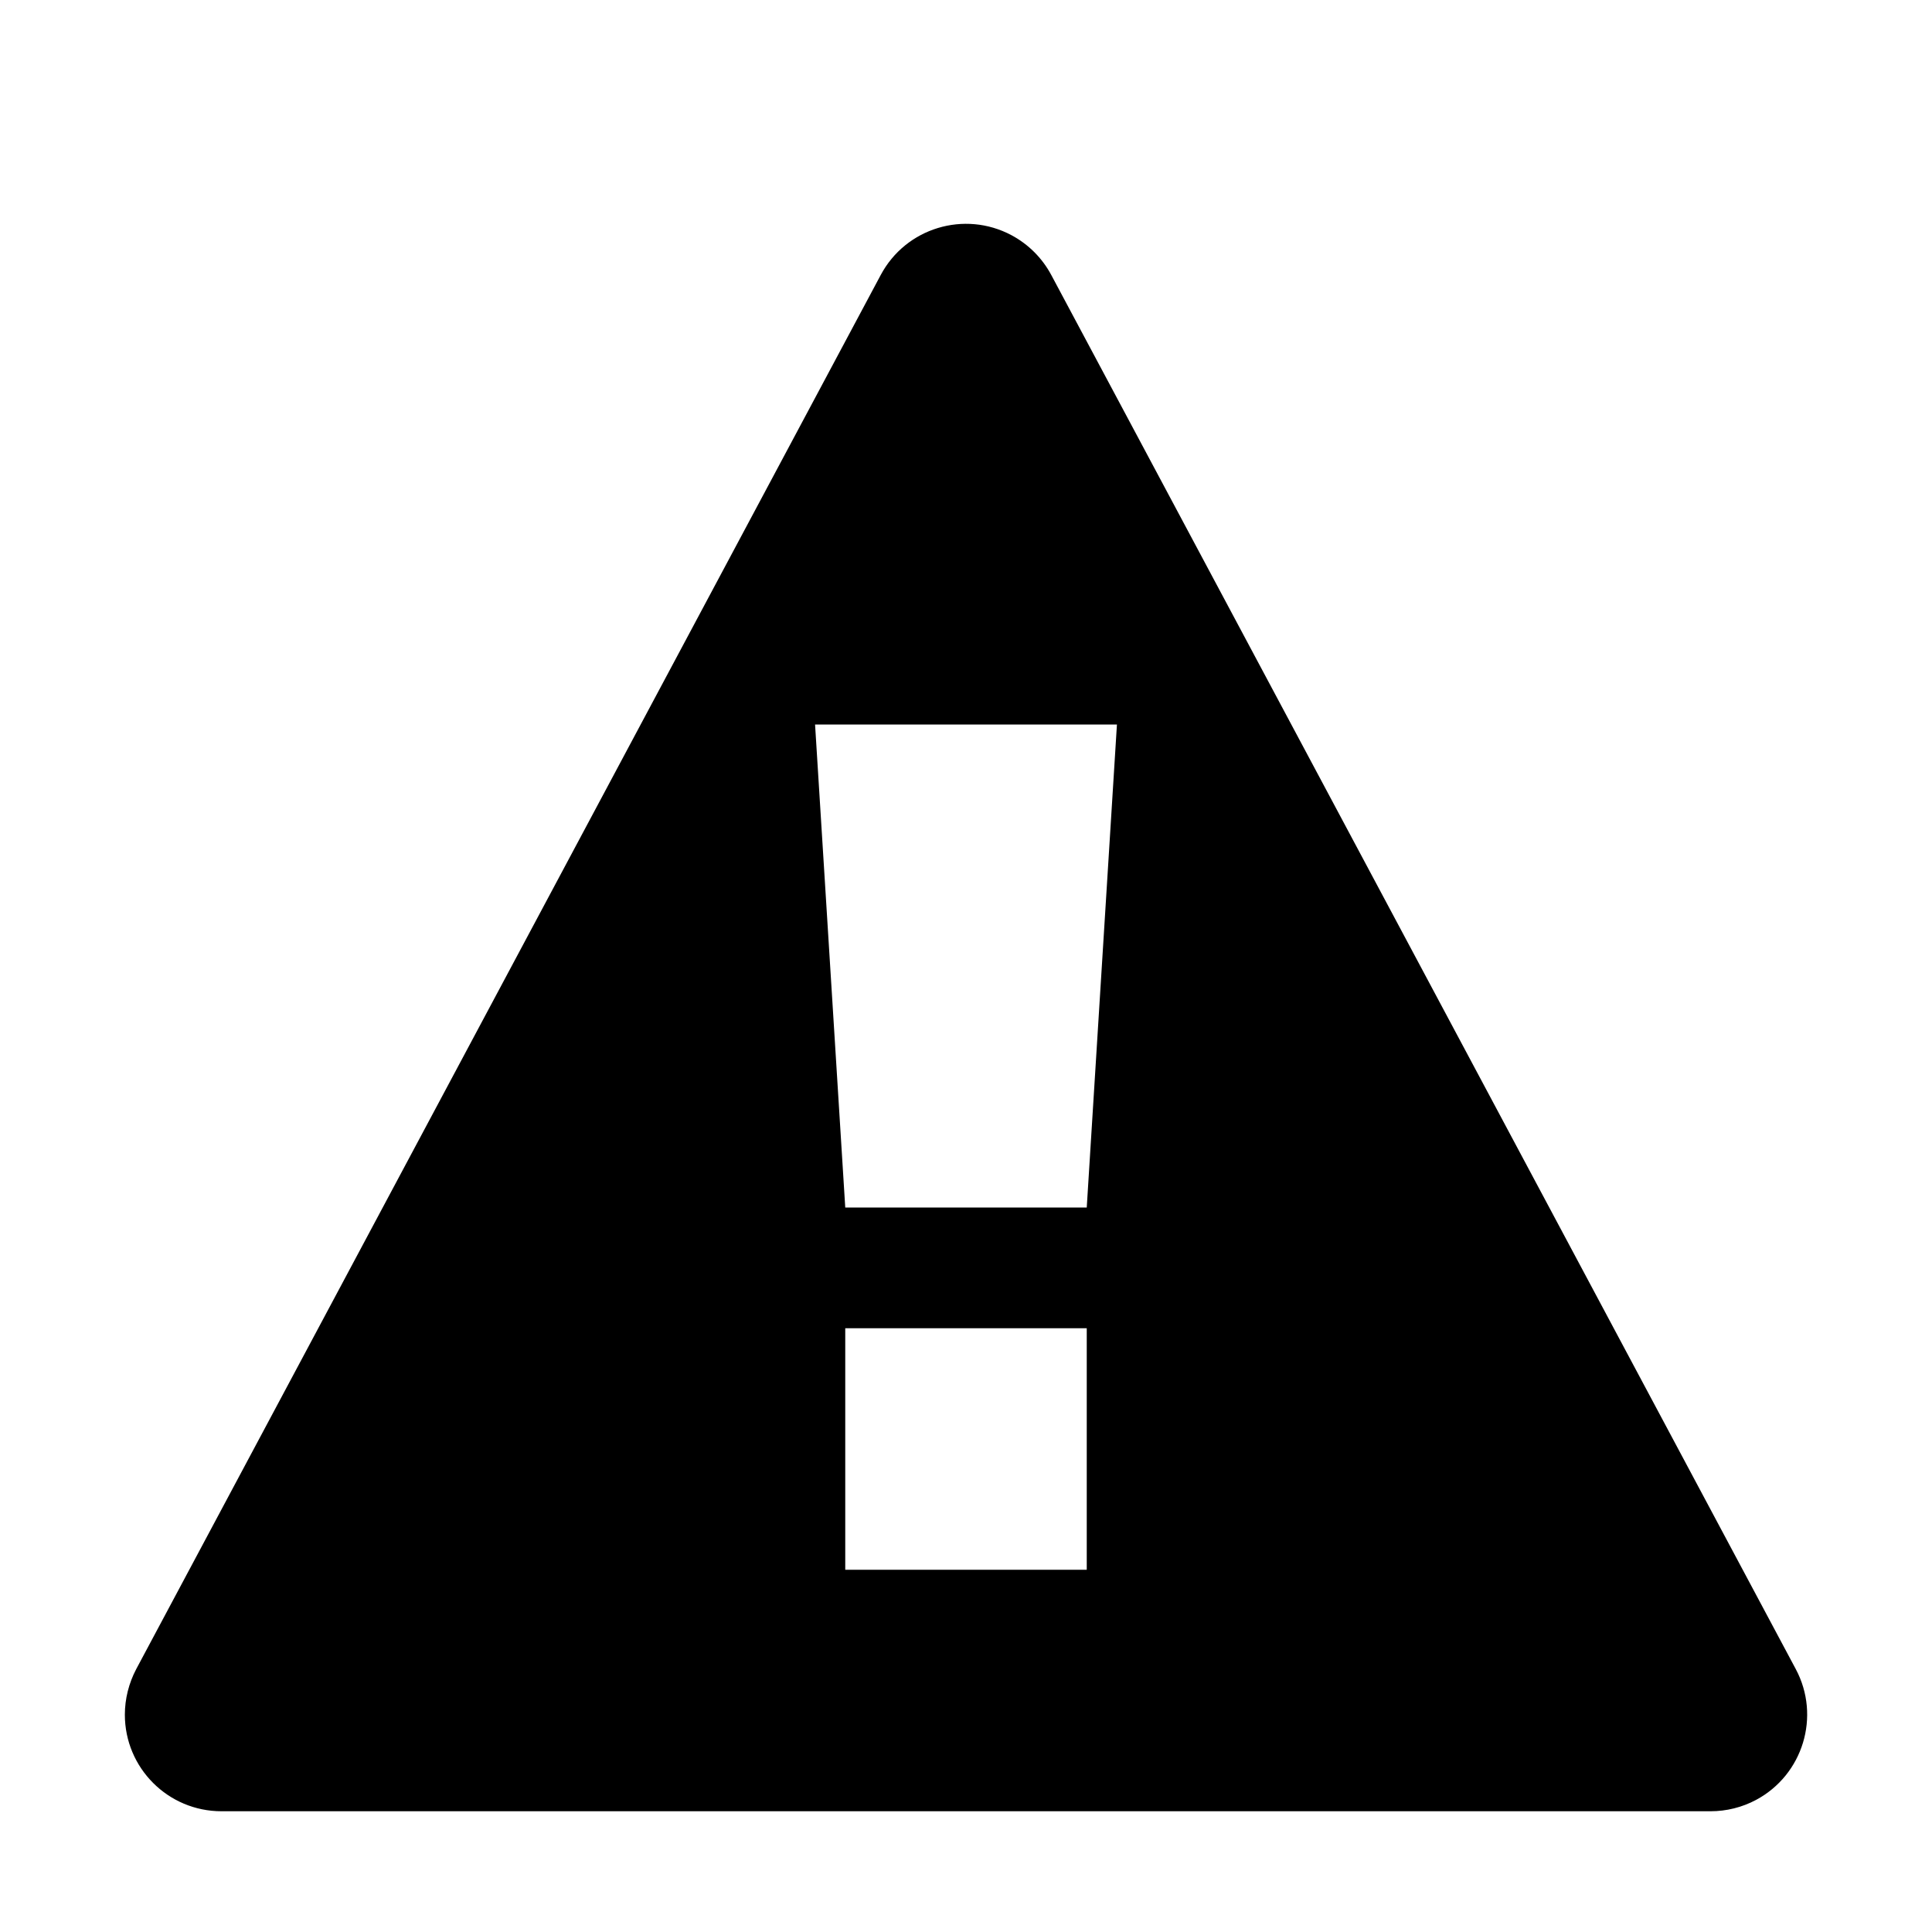
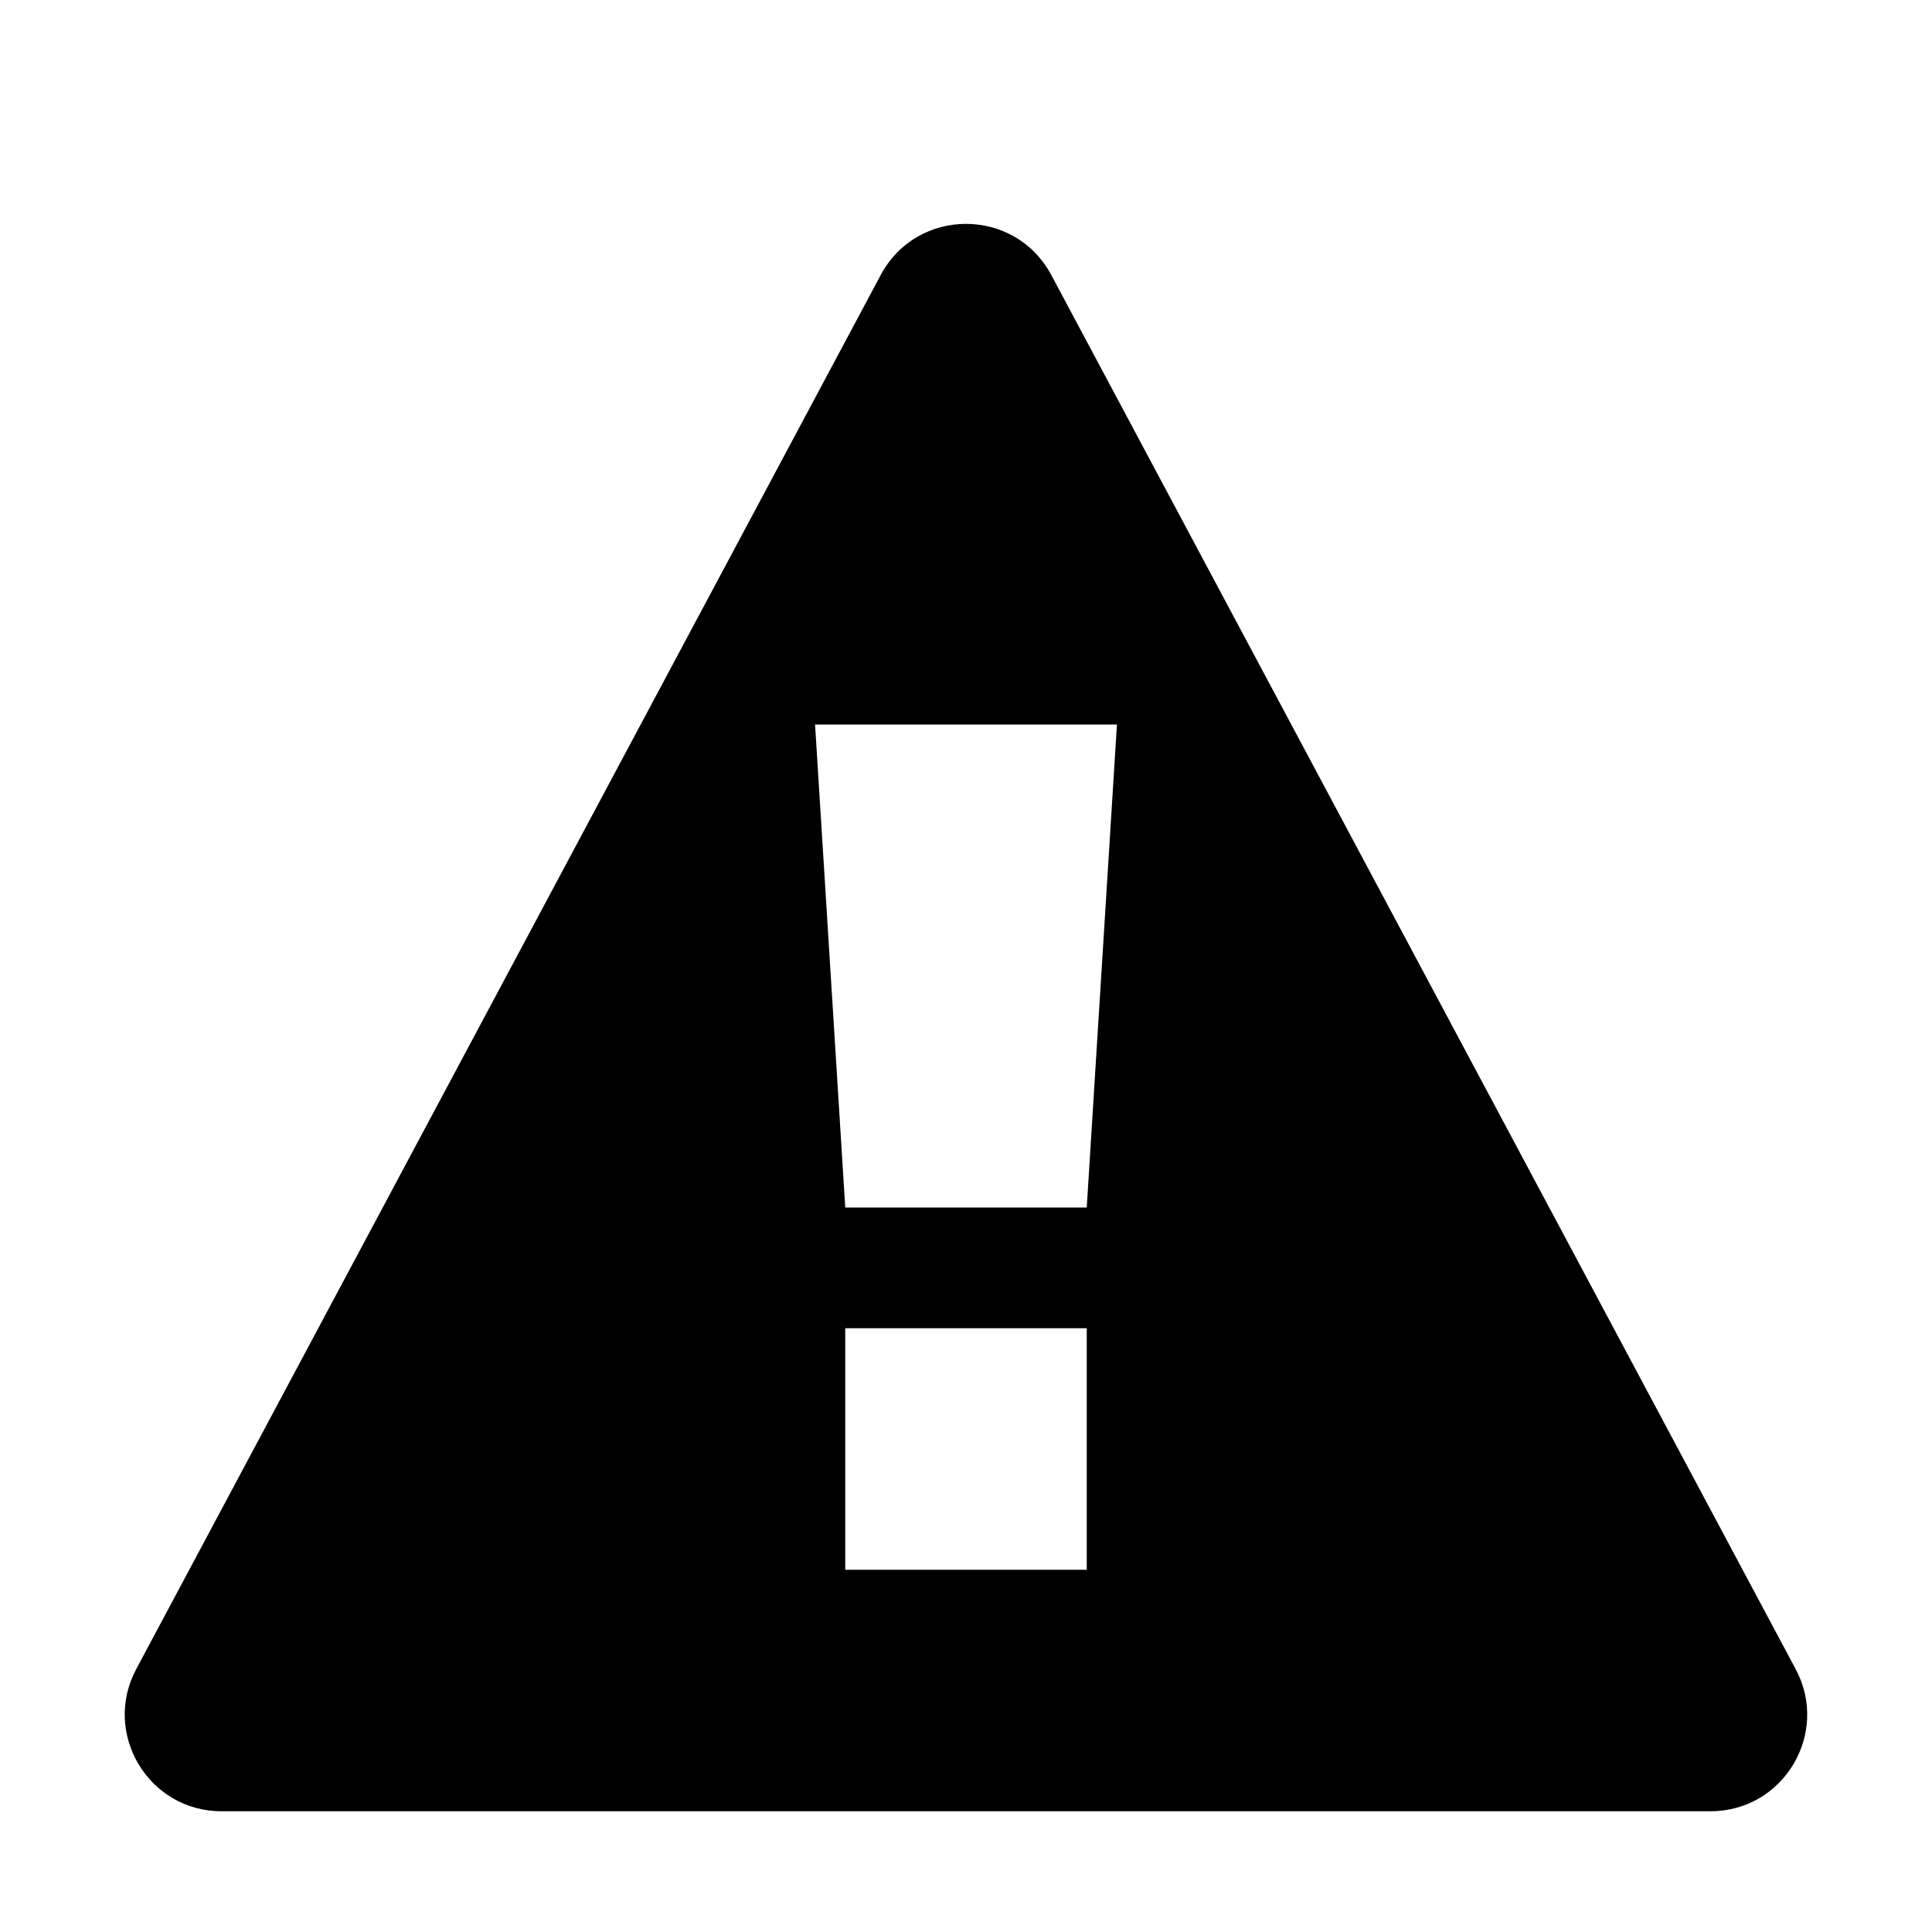
- <svg xmlns="http://www.w3.org/2000/svg" fill="#000" width="16px" height="16px" viewBox="0 0 16 16" version="1.1">
-   <path d="M8.377,1.948 C8.517,2.023 8.631,2.137 8.706,2.277 L14.872,13.823 C15.08,14.213 14.932,14.698 14.543,14.906 C14.427,14.968 14.297,15 14.166,15 L1.834,15 C1.392,15 1.034,14.642 1.034,14.2 C1.034,14.069 1.067,13.939 1.128,13.823 L7.294,2.277 C7.502,1.887 7.987,1.74 8.377,1.948 Z M9,11 L7,11 L7,13 L9,13 L9,11 Z M9.25,6 L6.75,6 L7,10 L9,10 L9.25,6 Z" />
+ <svg xmlns="http://www.w3.org/2000/svg" width="16" height="16" viewBox="0 0 16 16">
+   <path fill-rule="evenodd" clip-rule="evenodd" d="M7.294 2.277C7.596 1.713 8.404 1.713 8.706 2.277L14.871 13.823C15.156 14.356 14.77 15 14.166 15H1.834C1.23 15 0.844 14.356 1.128 13.823L7.294 2.277ZM6.75 6H9.25L9 10H7L6.75 6ZM9 11H7V13H9V11Z" />
</svg>
